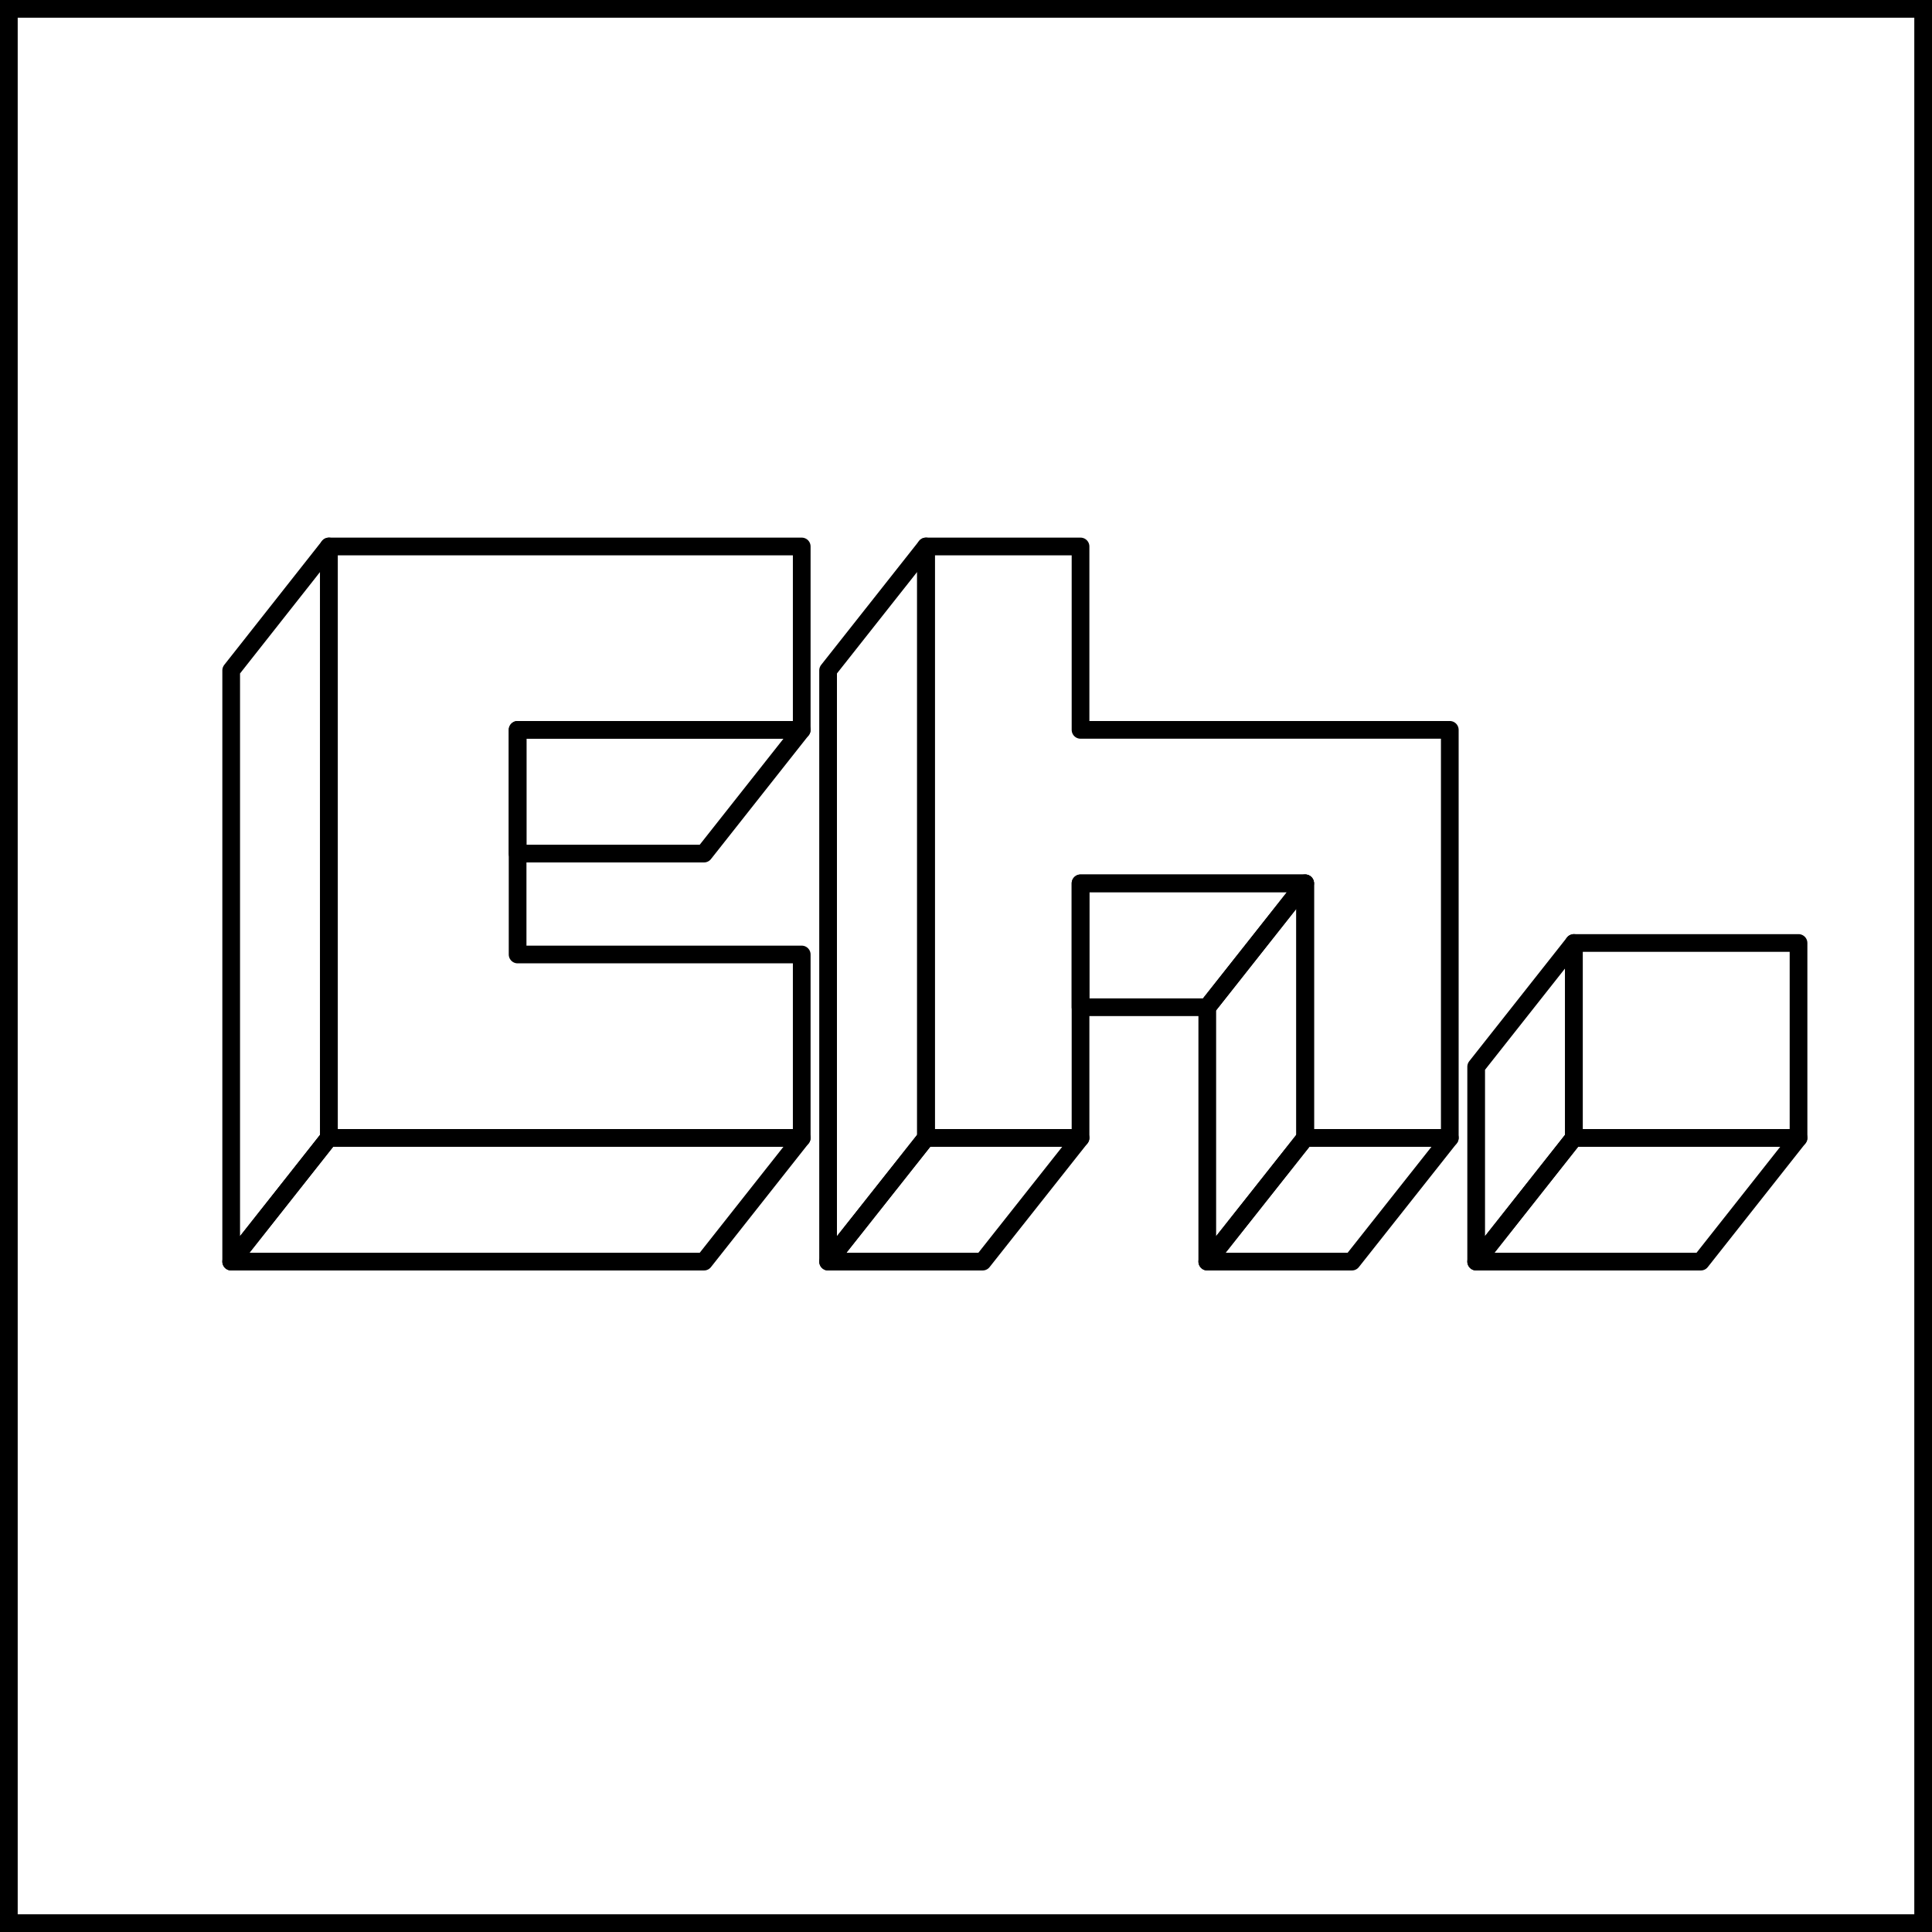
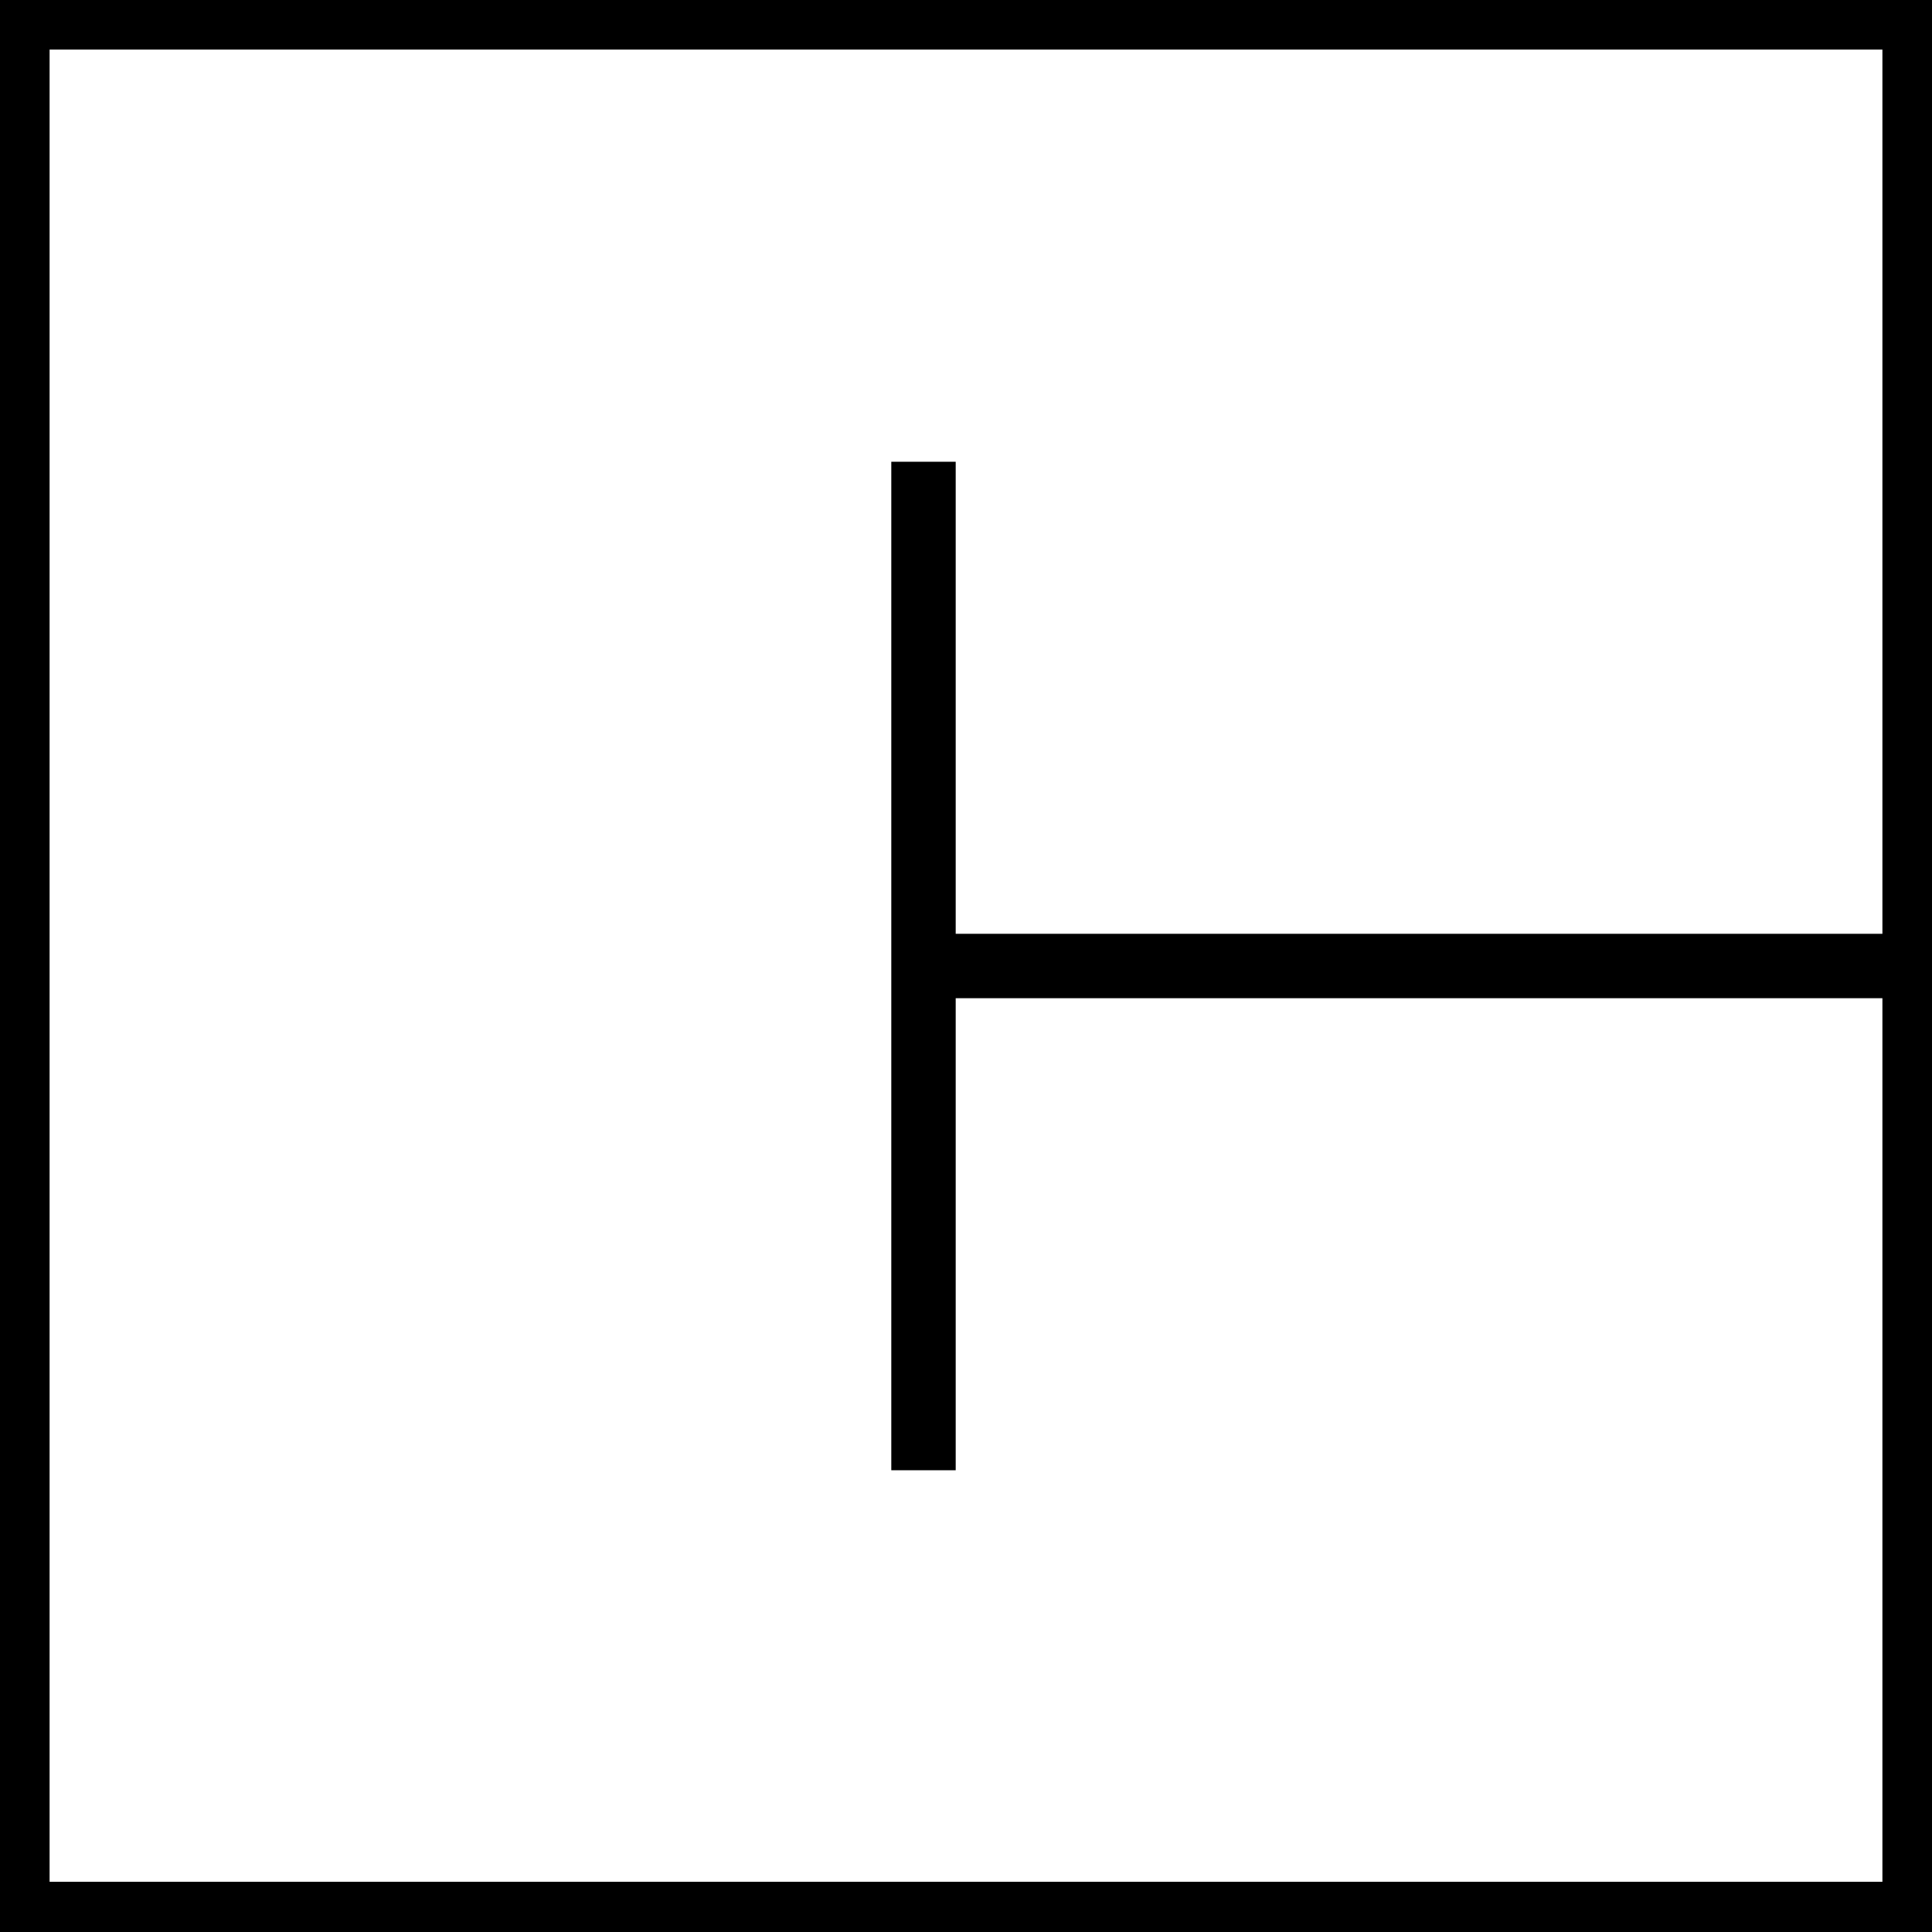
- <svg xmlns="http://www.w3.org/2000/svg" id="Layer_1" data-name="Layer 1" viewBox="0 0 109.14 109.14">
+ <svg xmlns="http://www.w3.org/2000/svg" id="Layer_1" data-name="Layer 1" viewBox="0 0 30 30">
  <defs>
    <style>
      .cls-1 {
+         fill: none;
+         stroke: #000;
        stroke-miterlimit: 10;
      }

-       .cls-1, .cls-2 {
-         fill: none;
-         stroke: #000;
-       }
- 
      .cls-2 {
-         stroke-linecap: round;
-         stroke-linejoin: round;
+         stroke-width: 0px;
      }
    </style>
  </defs>
-   <g>
-     <polygon class="cls-2" points="29.24 53.92 29.24 41.23 45.29 41.23 45.29 30.87 18.58 30.87 18.58 64.28 45.29 64.28 45.29 53.92 29.24 53.92" />
-     <polygon class="cls-2" points="61.04 41.23 61.04 30.87 52.31 30.87 52.31 64.28 61.04 64.28 61.04 49.9 73.73 49.9 73.73 64.28 81.9 64.28 81.9 41.23 61.04 41.23" />
-     <rect class="cls-2" x="88.91" y="53.27" width="12.69" height="11.01" />
-   </g>
-   <rect class="cls-1" x=".5" y=".5" width="108.14" height="108.14" />
-   <polygon class="cls-2" points="13.06 37.87 18.58 30.87 18.58 64.28 13.06 71.27 13.06 37.87" />
-   <polygon class="cls-2" points="13.06 71.27 39.77 71.27 45.29 64.28 18.58 64.28 13.06 71.27" />
-   <polygon class="cls-2" points="45.29 41.23 39.77 48.22 29.24 48.22 29.24 41.23 45.29 41.23" />
-   <polygon class="cls-2" points="52.31 30.87 46.78 37.87 46.78 71.27 52.31 64.28 52.31 30.87" />
-   <polygon class="cls-2" points="61.04 64.28 55.51 71.27 46.78 71.27 52.31 64.28 61.04 64.28" />
-   <polygon class="cls-2" points="73.73 64.28 68.2 71.27 68.2 56.9 73.73 49.9 73.73 64.28" />
-   <polygon class="cls-2" points="68.2 56.9 61.04 56.9 61.04 49.9 73.73 49.9 68.2 56.9" />
-   <polygon class="cls-2" points="81.9 64.28 76.37 71.27 68.2 71.27 73.73 64.28 81.9 64.28" />
-   <polygon class="cls-2" points="88.91 53.27 83.39 60.26 83.39 71.27 88.91 64.28 88.91 53.27" />
-   <polygon class="cls-2" points="101.6 64.28 96.08 71.27 83.39 71.27 88.91 64.28 101.6 64.28" />
+   <path class="cls-2" d="m29.23.77v28.45H.77V.77h28.45m1-1H-.23v30.45h30.45V-.23h0Z" />
+   <line class="cls-1" x1="30" y1="15" x2="14.34" y2="15" />
+   <line class="cls-1" x1="14.34" y1="22.83" x2="14.34" y2="7.17" />
</svg>
